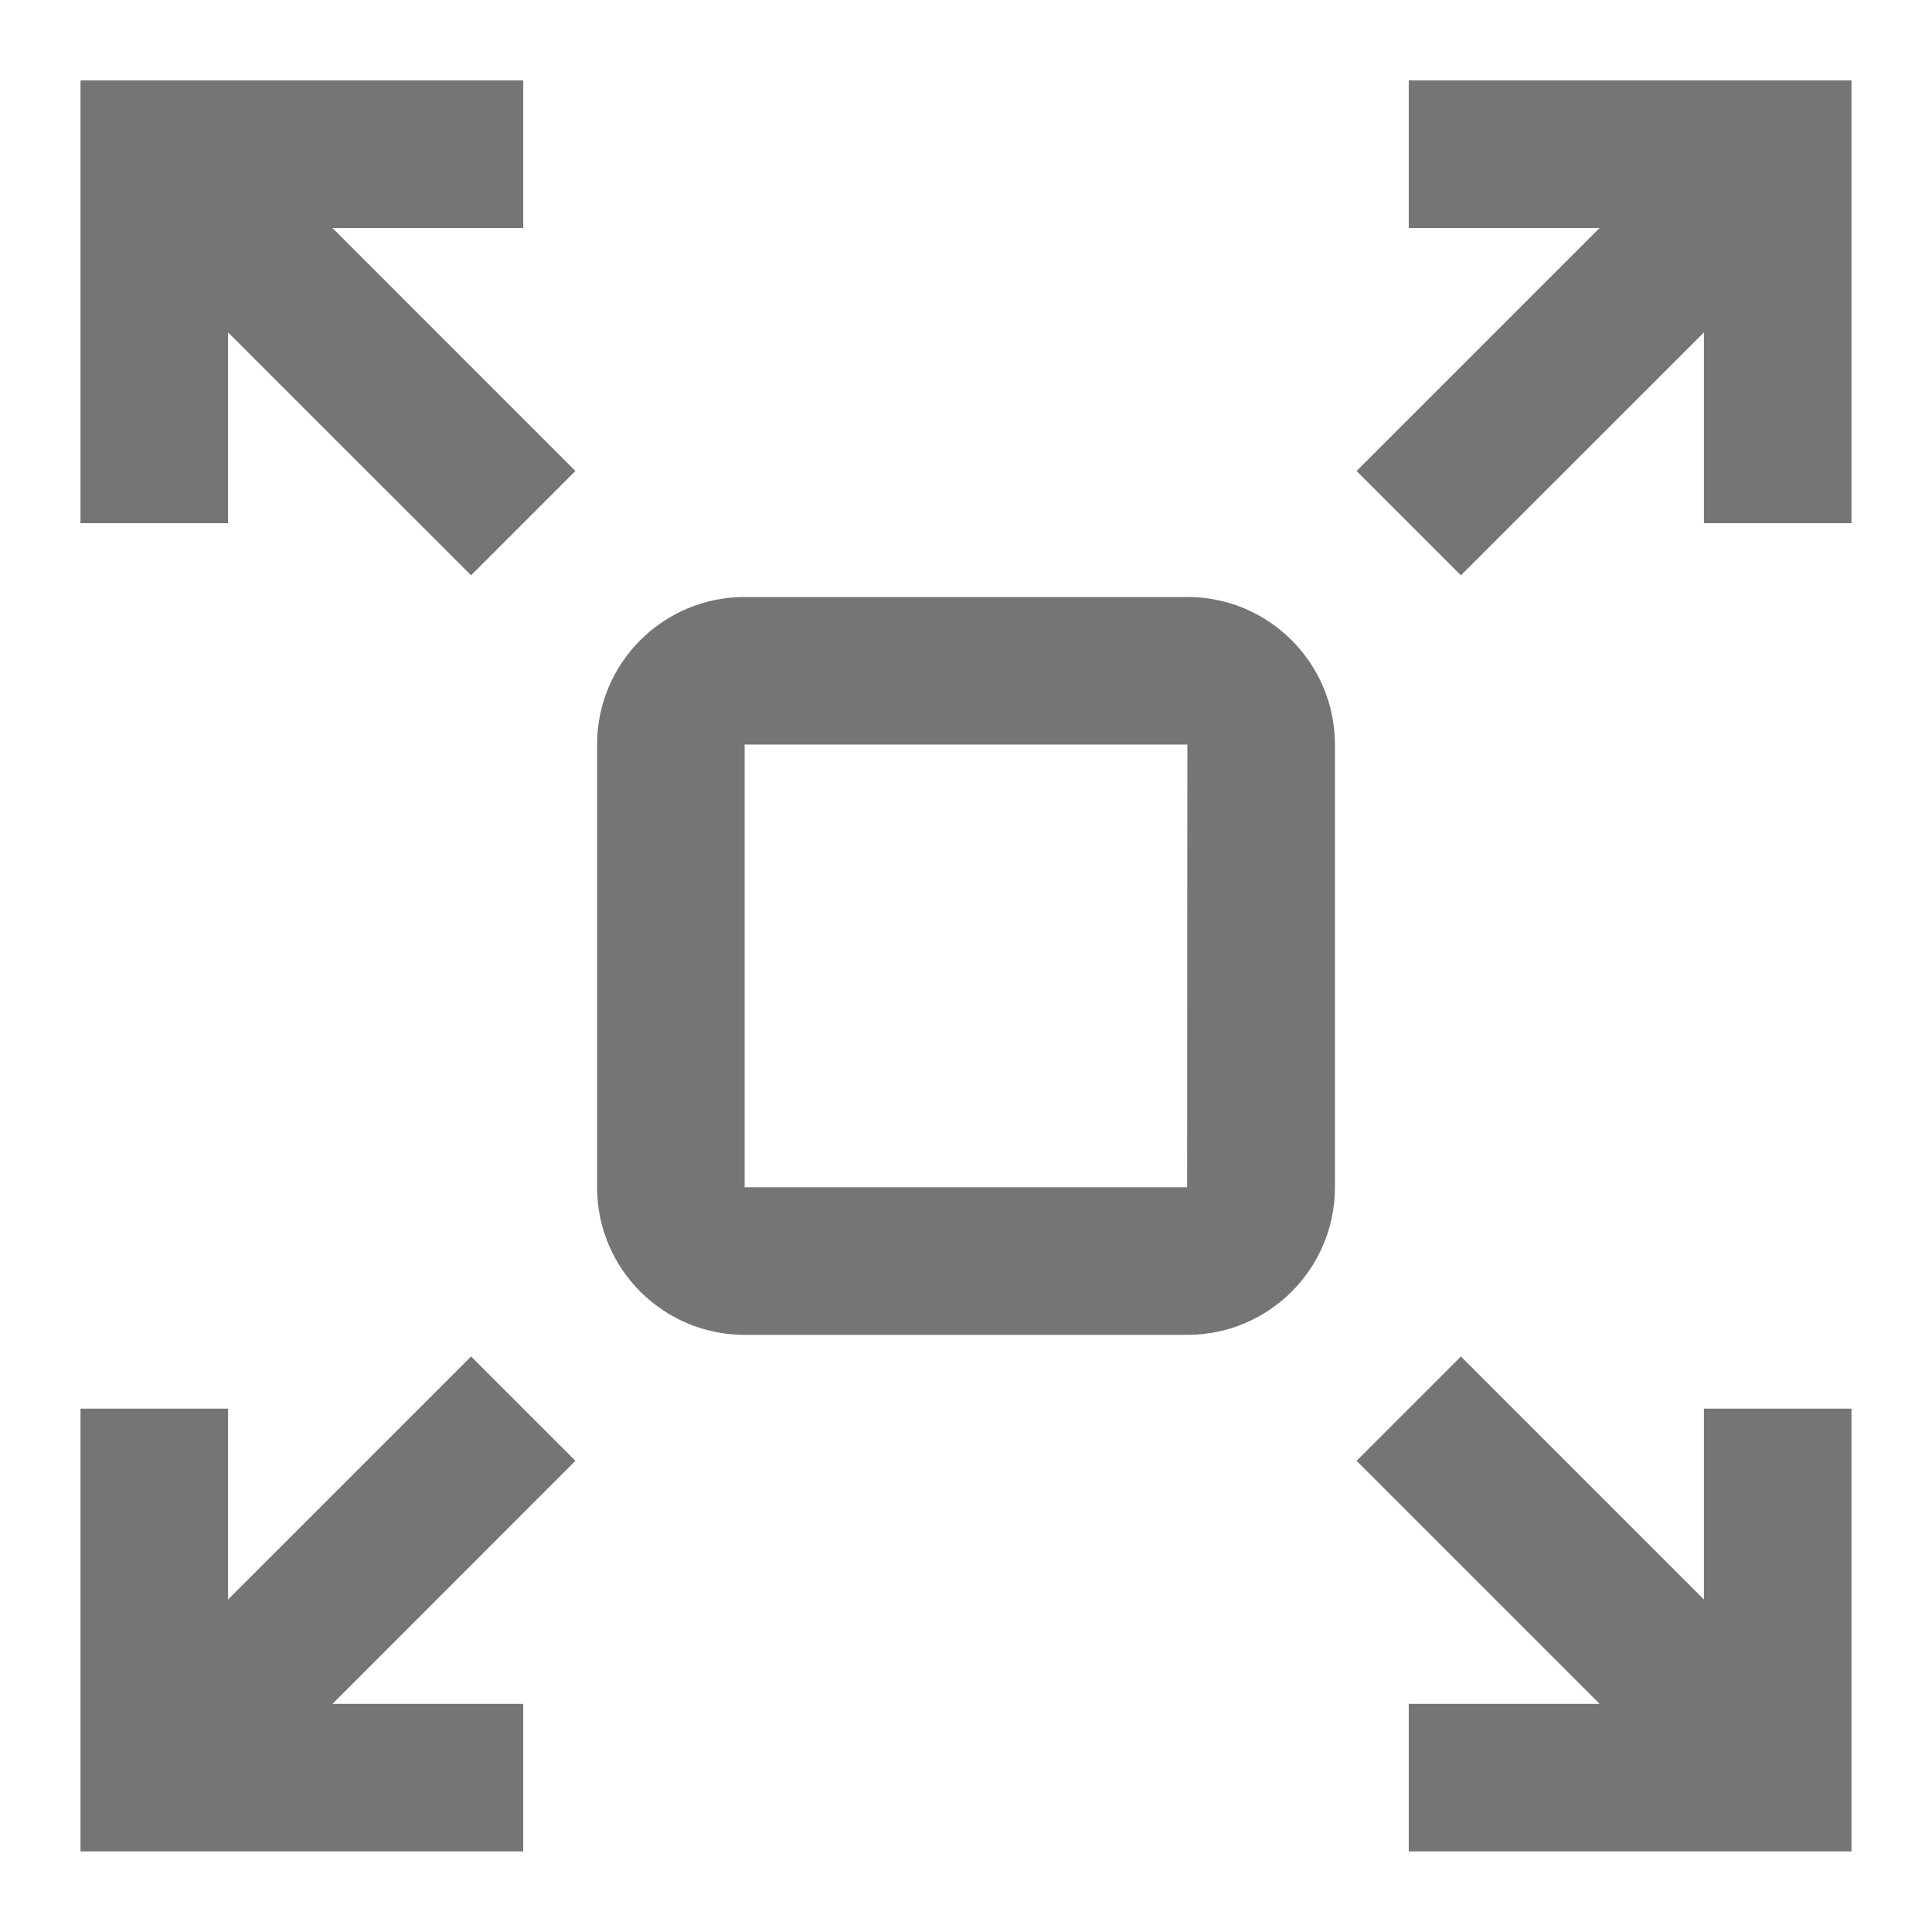
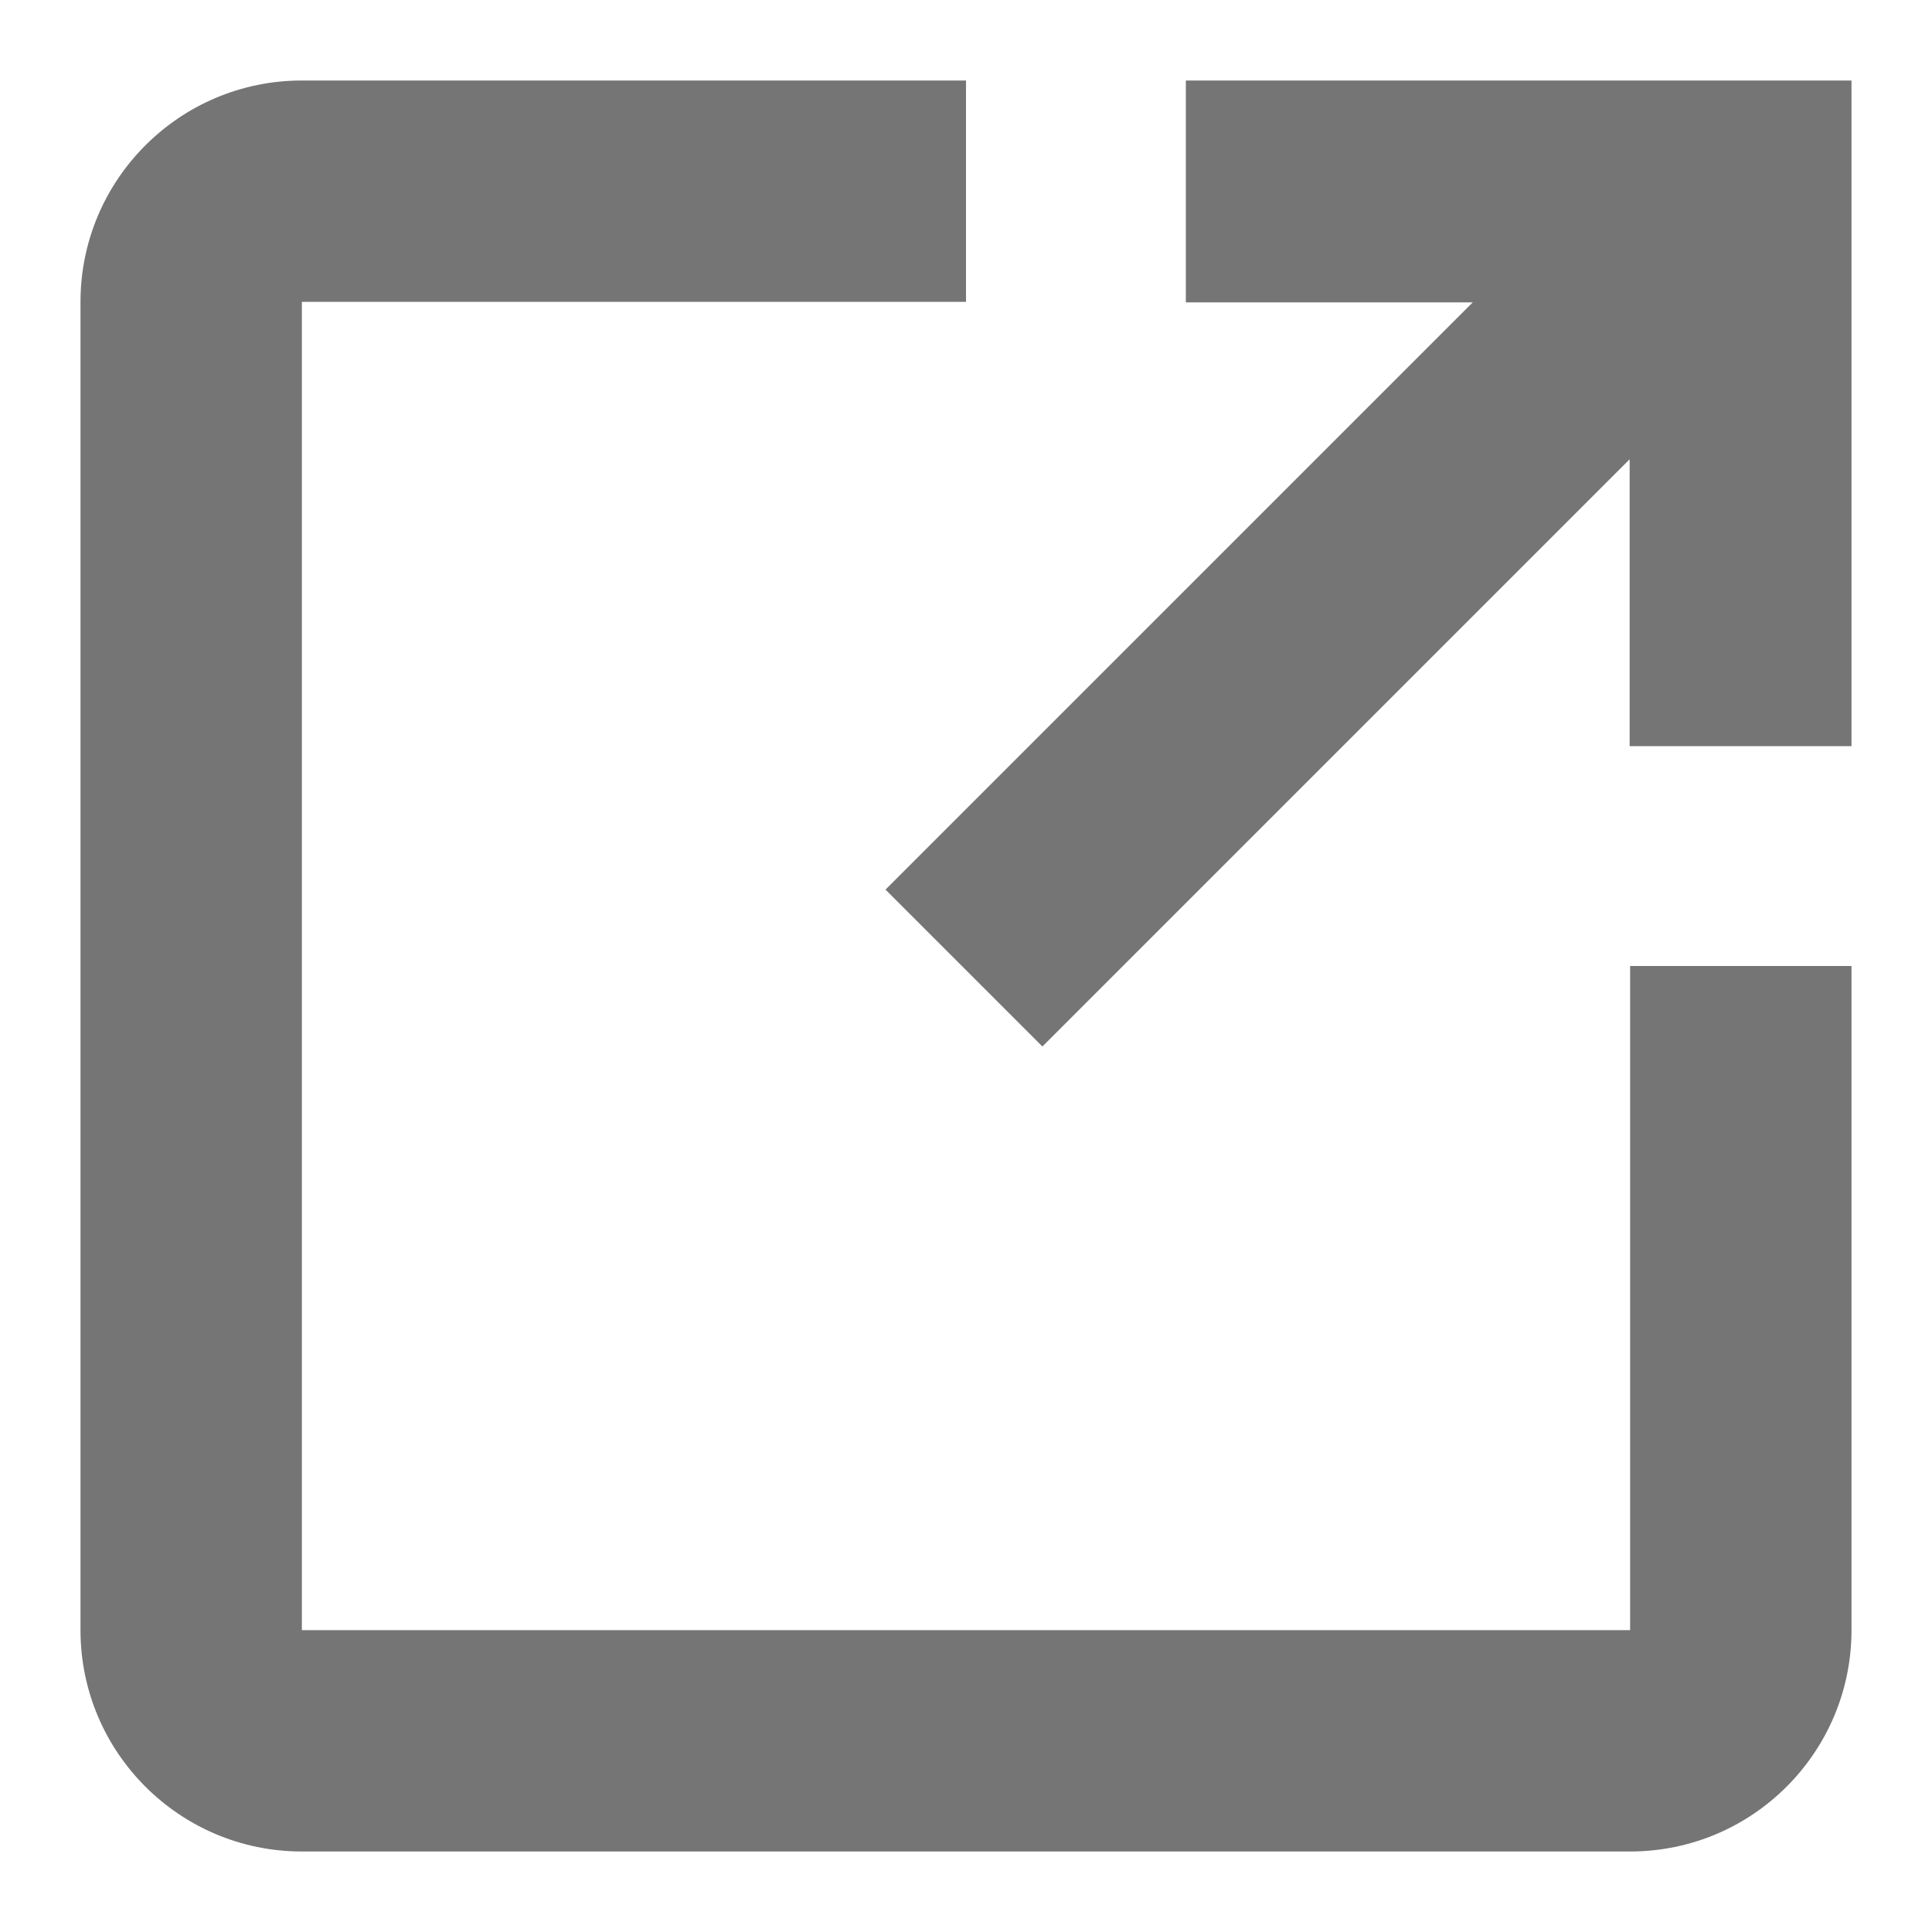
- <svg xmlns="http://www.w3.org/2000/svg" width="100%" height="100%" viewBox="0 0 24 24" version="1.1" xml:space="preserve" style="fill-rule:evenodd;clip-rule:evenodd;stroke-linejoin:round;stroke-miterlimit:1.414;">
-   <path d="M2.833,17.499L2.833,19.87L5.852,16.851L7.148,18.147L4.13,21.166L6.5,21.166L6.5,22.999L1,22.999L1,17.499L2.833,17.499ZM19.871,21.166L16.852,18.147L18.148,16.851L21.167,19.87L21.167,17.499L23,17.499L23,22.999L17.5,22.999L17.5,21.166L19.871,21.166ZM14.75,7.416C15.762,7.416 16.583,8.238 16.583,9.249L16.583,14.749C16.583,15.761 15.762,16.582 14.75,16.582L9.25,16.582C8.238,16.582 7.417,15.761 7.417,14.749L7.417,9.249C7.417,8.237 8.238,7.416 9.25,7.416L14.75,7.416ZM14.747,14.749L14.75,9.249L9.25,9.249L9.25,14.749L14.747,14.749ZM23,0.999L23,6.499L21.167,6.499L21.167,4.129L18.148,7.147L16.852,5.851L19.871,2.832L17.5,2.832L17.5,0.999L23,0.999ZM6.5,0.999L6.5,2.832L4.13,2.832L7.148,5.851L5.852,7.147L2.833,4.129L2.833,6.499L1,6.499L1,0.999L6.5,0.999Z" style="fill:rgb(117,117,117);fill-rule:nonzero;" />
+ <svg xmlns="http://www.w3.org/2000/svg" width="100%" height="100%" viewBox="0 0 24 24" version="1.1" xml:space="preserve" style="fill-rule:evenodd;clip-rule:evenodd;stroke-linejoin:round;stroke-miterlimit:2;">
+   <path d="M12,1l0,2.75l-8.25,0l0,16.5l16.5,0l0,-8.25l2.75,0l0,8.25c0,1.518 -1.232,2.75 -2.75,2.75l-16.5,0c-1.518,0 -2.75,-1.232 -2.75,-2.75l0,-16.5c0,-1.518 1.232,-2.75 2.75,-2.75l8.25,0Zm11,0l0,8.269l-2.756,0l0,-3.564l-7.295,7.295l-1.949,-1.949l7.295,-7.295l-3.564,0l0,-2.756l8.269,0Z" style="fill:#757575;fill-rule:nonzero;" />
</svg>
